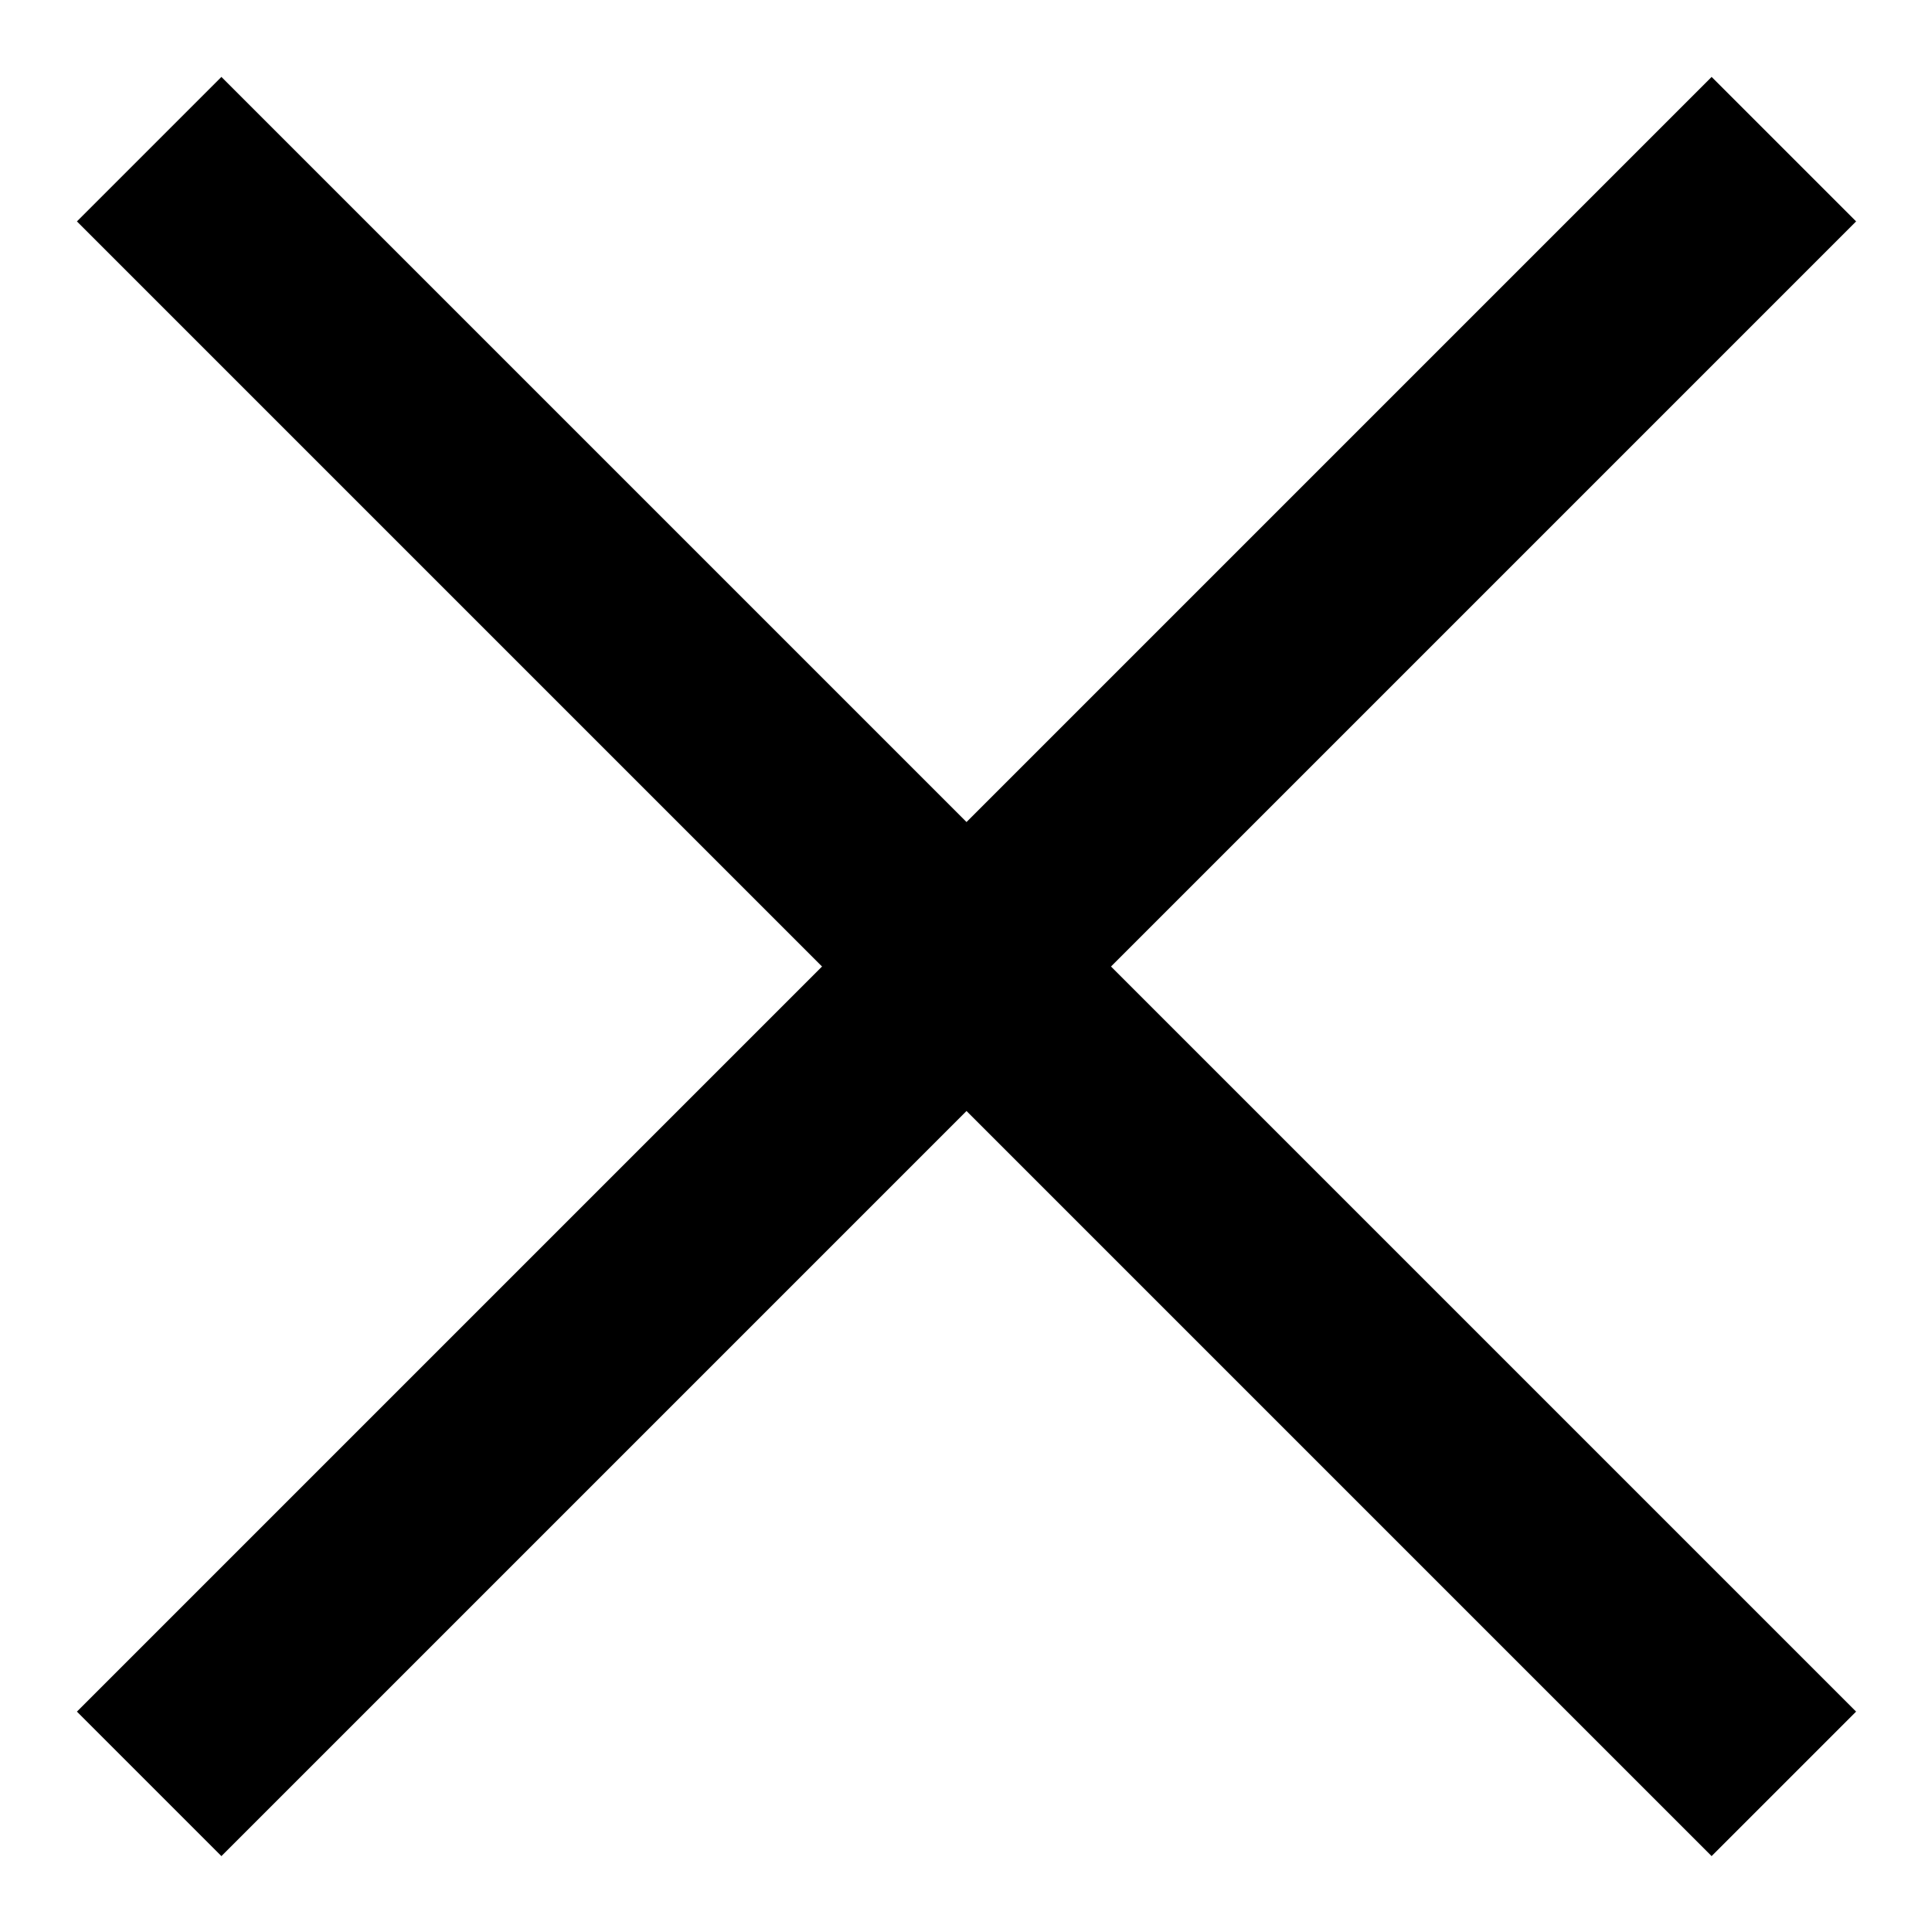
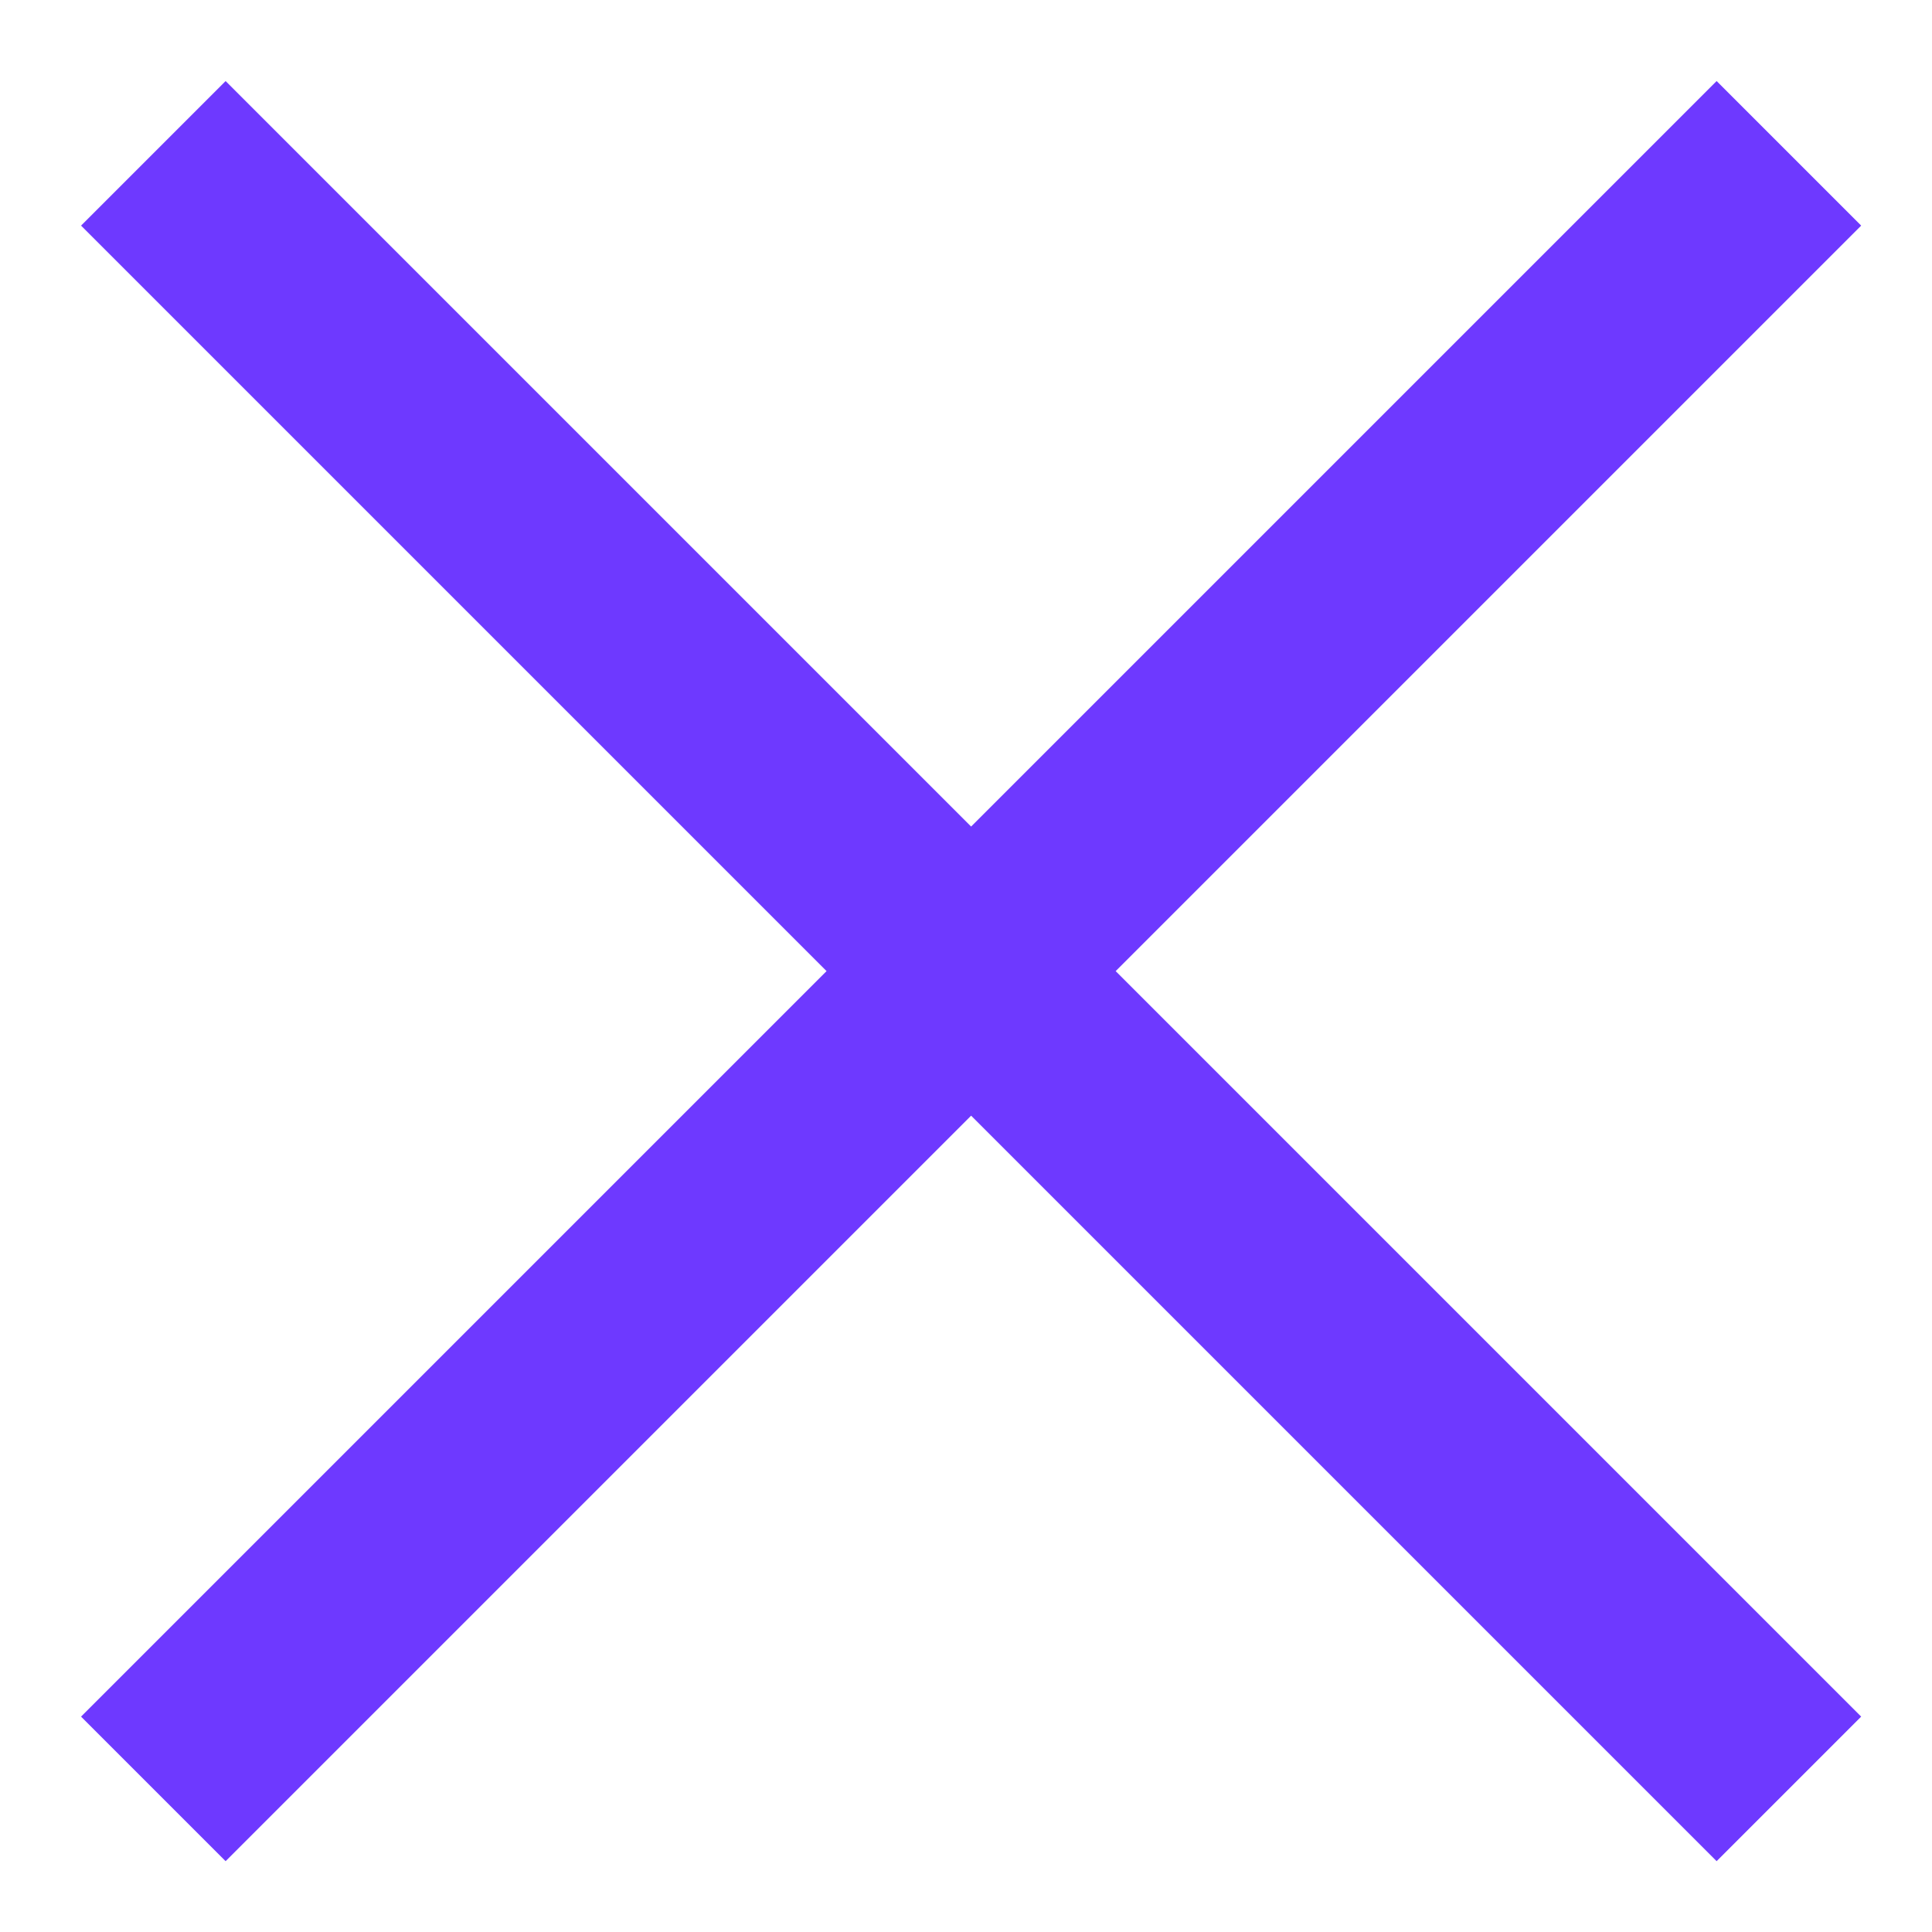
- <svg xmlns="http://www.w3.org/2000/svg" id="Layer_2" viewBox="0 0 18.91 18.91">
+ <svg xmlns="http://www.w3.org/2000/svg" version="1.1" viewBox="0 0 18.9 18.9">
  <defs>
    <style>
      .cls-1 {
        fill: none;
-         stroke: #000;
+         stroke: #6e39ff;
        stroke-miterlimit: 10;
        stroke-width: 2px;
      }
    </style>
  </defs>
-   <line class="cls-1" x1="1.46" y1="1.46" x2="17.46" y2="17.46" />
-   <line class="cls-1" x1="17.46" y1="1.46" x2="1.46" y2="17.46" />
+   <g>
+     <g id="Layer_2">
+       <line class="cls-1" x1="1.5" y1="1.5" x2="17.5" y2="17.5" />
+       <line class="cls-1" x1="17.5" y1="1.5" x2="1.5" y2="17.5" />
+     </g>
+   </g>
</svg>
